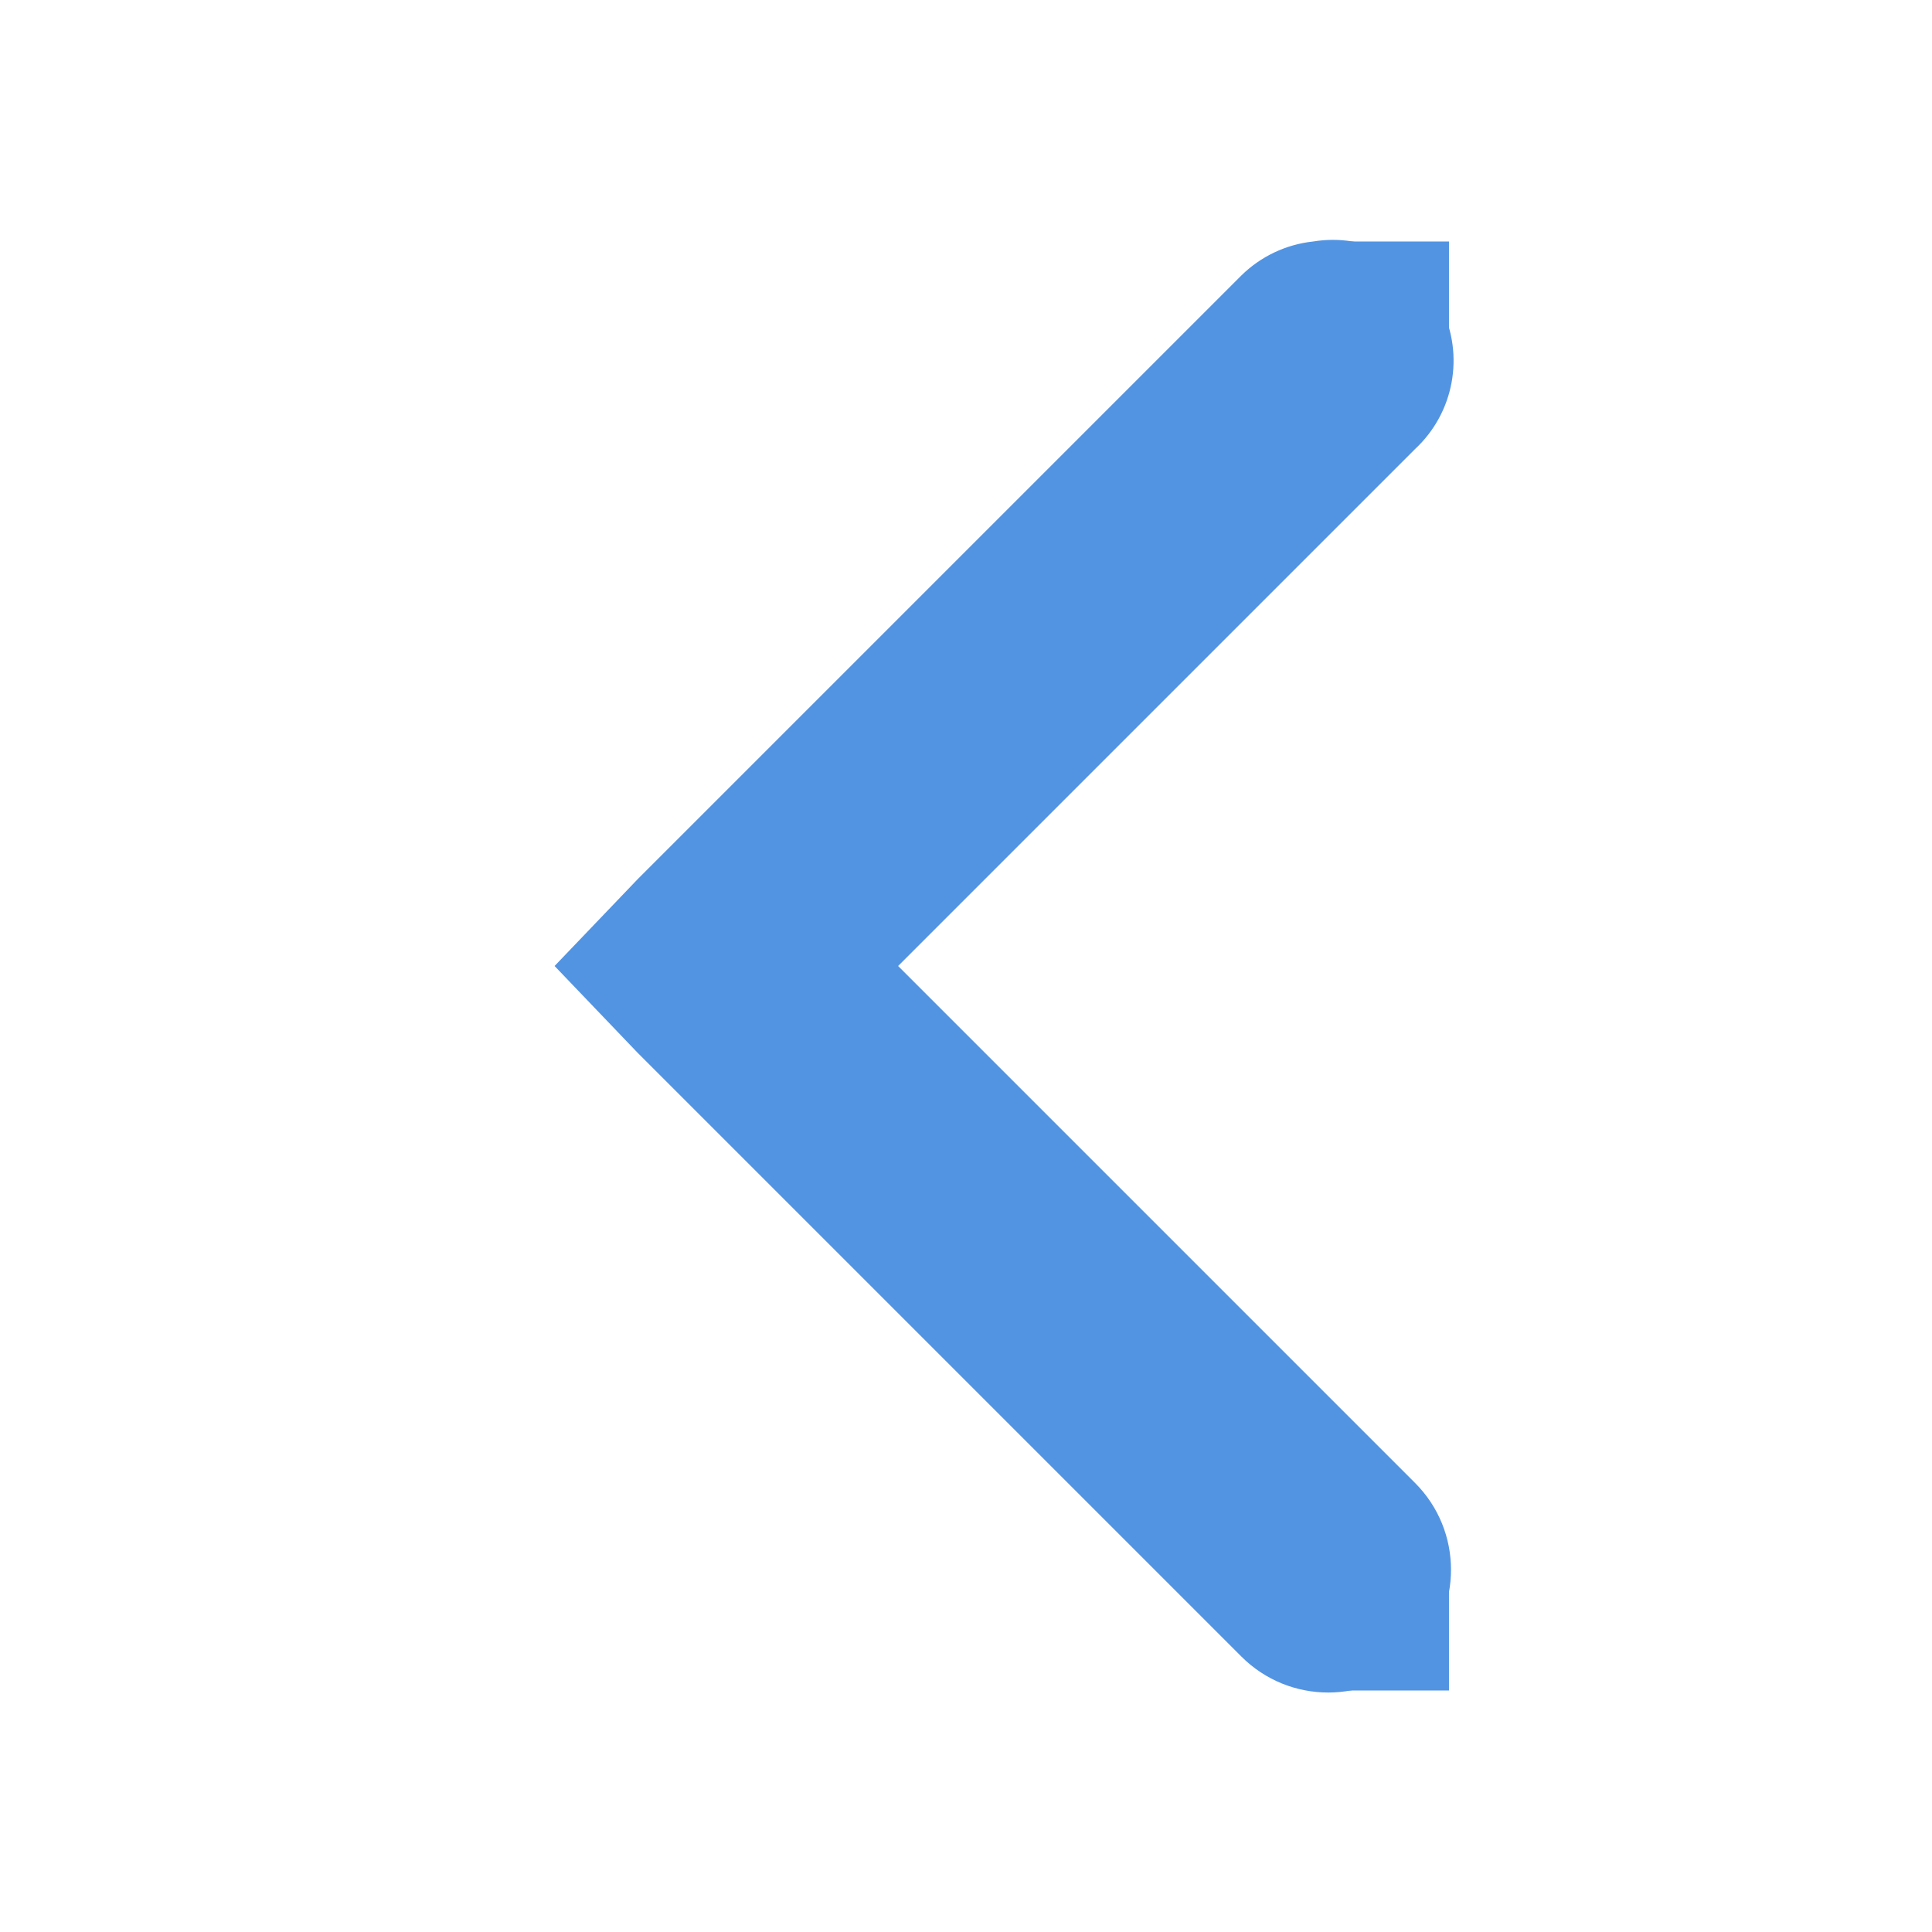
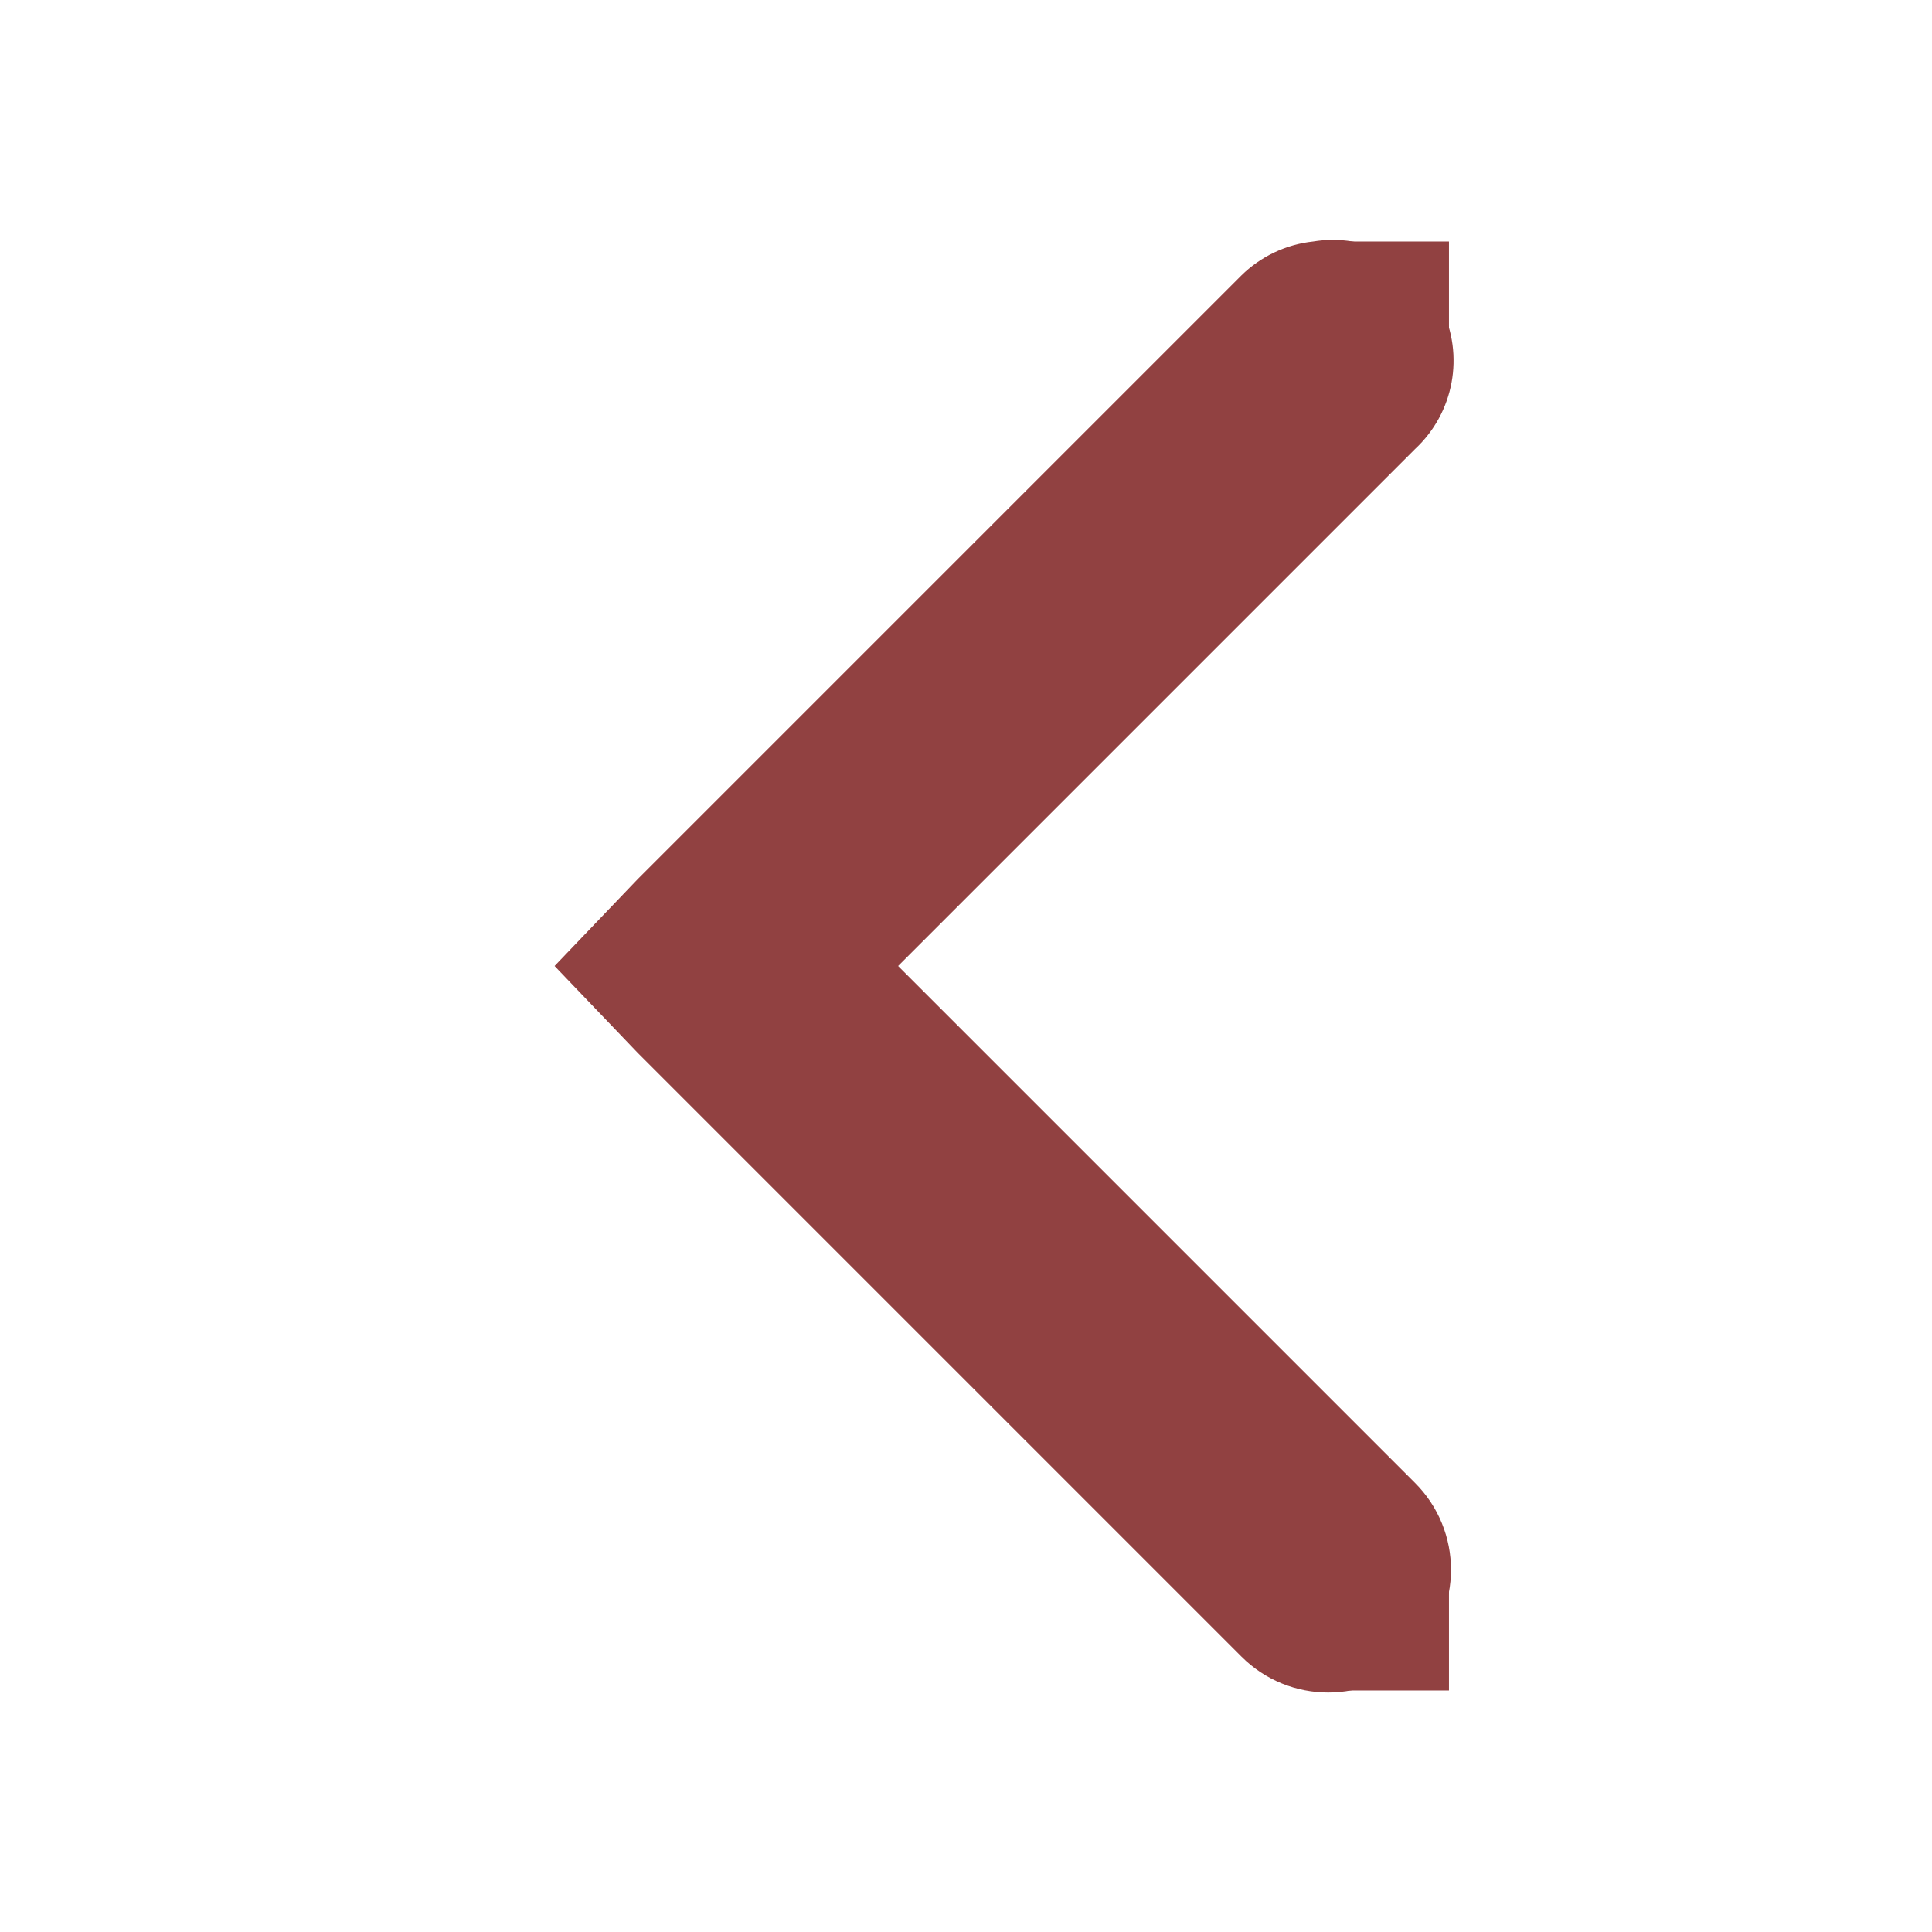
<svg xmlns="http://www.w3.org/2000/svg" height="16" id="svg7384" version="1.1" width="16">
  <defs id="defs7386" />
  <g id="layer9" style="display:inline" transform="translate(-100.0002,-747)" />
  <g id="layer10" transform="translate(-100.0002,-747)" />
  <g id="layer11" transform="translate(-100.0002,-747)" />
  <g id="layer13" transform="translate(-100.0002,-747)" />
  <g id="layer14" transform="translate(-100.0002,-747)" />
  <g id="layer15" style="display:inline" transform="translate(-100.0002,-747)" />
  <g id="g71291" style="display:inline" transform="translate(-100.0002,-747)" />
  <g id="g4953" style="display:inline" transform="translate(-100.0002,-747)" />
  <g id="layer12" style="display:inline" transform="translate(-100.0002,-747)">
-     <path d="m 110.875,749 a 1,1 0 0 0 -0.594,0.281 l -5,5 -0.688,0.719 0.688,0.719 5,5 a 1.016,1.016 0 1 0 1.438,-1.438 L 107.438,755 l 4.281,-4.281 A 1,1 0 0 0 110.875,749 z" id="path6040" style="font-size:medium;font-style:normal;font-variant:normal;font-weight:normal;font-stretch:normal;text-indent:0;text-align:start;text-decoration:none;line-height:normal;letter-spacing:normal;word-spacing:normal;text-transform:none;direction:ltr;block-progression:tb;writing-mode:lr-tb;text-anchor:start;baseline-shift:baseline;color:#000000;fill:#5294e2;fill-opacity:1;stroke:none;stroke-width:2;marker:none;visibility:visible;display:inline;overflow:visible;enable-background:accumulate;font-family:Sans;-inkscape-font-specification:Sans" />
-     <rect height="1" id="rect6046" rx="0" ry="1" style="fill:#5294e2;fill-opacity:1;stroke:none" width="1" x="111" y="749" />
-     <rect height="1" id="rect6050" rx="0" ry="1" style="fill:#5294e2;fill-opacity:1;stroke:none" width="1" x="111" y="760" />
+     <path d="m 110.875,749 a 1,1 0 0 0 -0.594,0.281 l -5,5 -0.688,0.719 0.688,0.719 5,5 a 1.016,1.016 0 1 0 1.438,-1.438 L 107.438,755 l 4.281,-4.281 A 1,1 0 0 0 110.875,749 z" id="path6040" style="font-size:medium;font-style:normal;font-variant:normal;font-weight:normal;font-stretch:normal;text-indent:0;text-align:start;text-decoration:none;line-height:normal;letter-spacing:normal;word-spacing:normal;text-transform:none;direction:ltr;block-progression:tb;writing-mode:lr-tb;text-anchor:start;baseline-shift:baseline;color:#000000;fill:#914141;fill-opacity:1;stroke:none;stroke-width:2;marker:none;visibility:visible;display:inline;overflow:visible;enable-background:accumulate;font-family:Sans;-inkscape-font-specification:Sans" />
+     <rect height="1" id="rect6046" rx="0" ry="1" style="fill:#914141;fill-opacity:1;stroke:none" width="1" x="111" y="749" />
+     <rect height="1" id="rect6050" rx="0" ry="1" style="fill:#914141;fill-opacity:1;stroke:none" width="1" x="111" y="760" />
  </g>
</svg>
